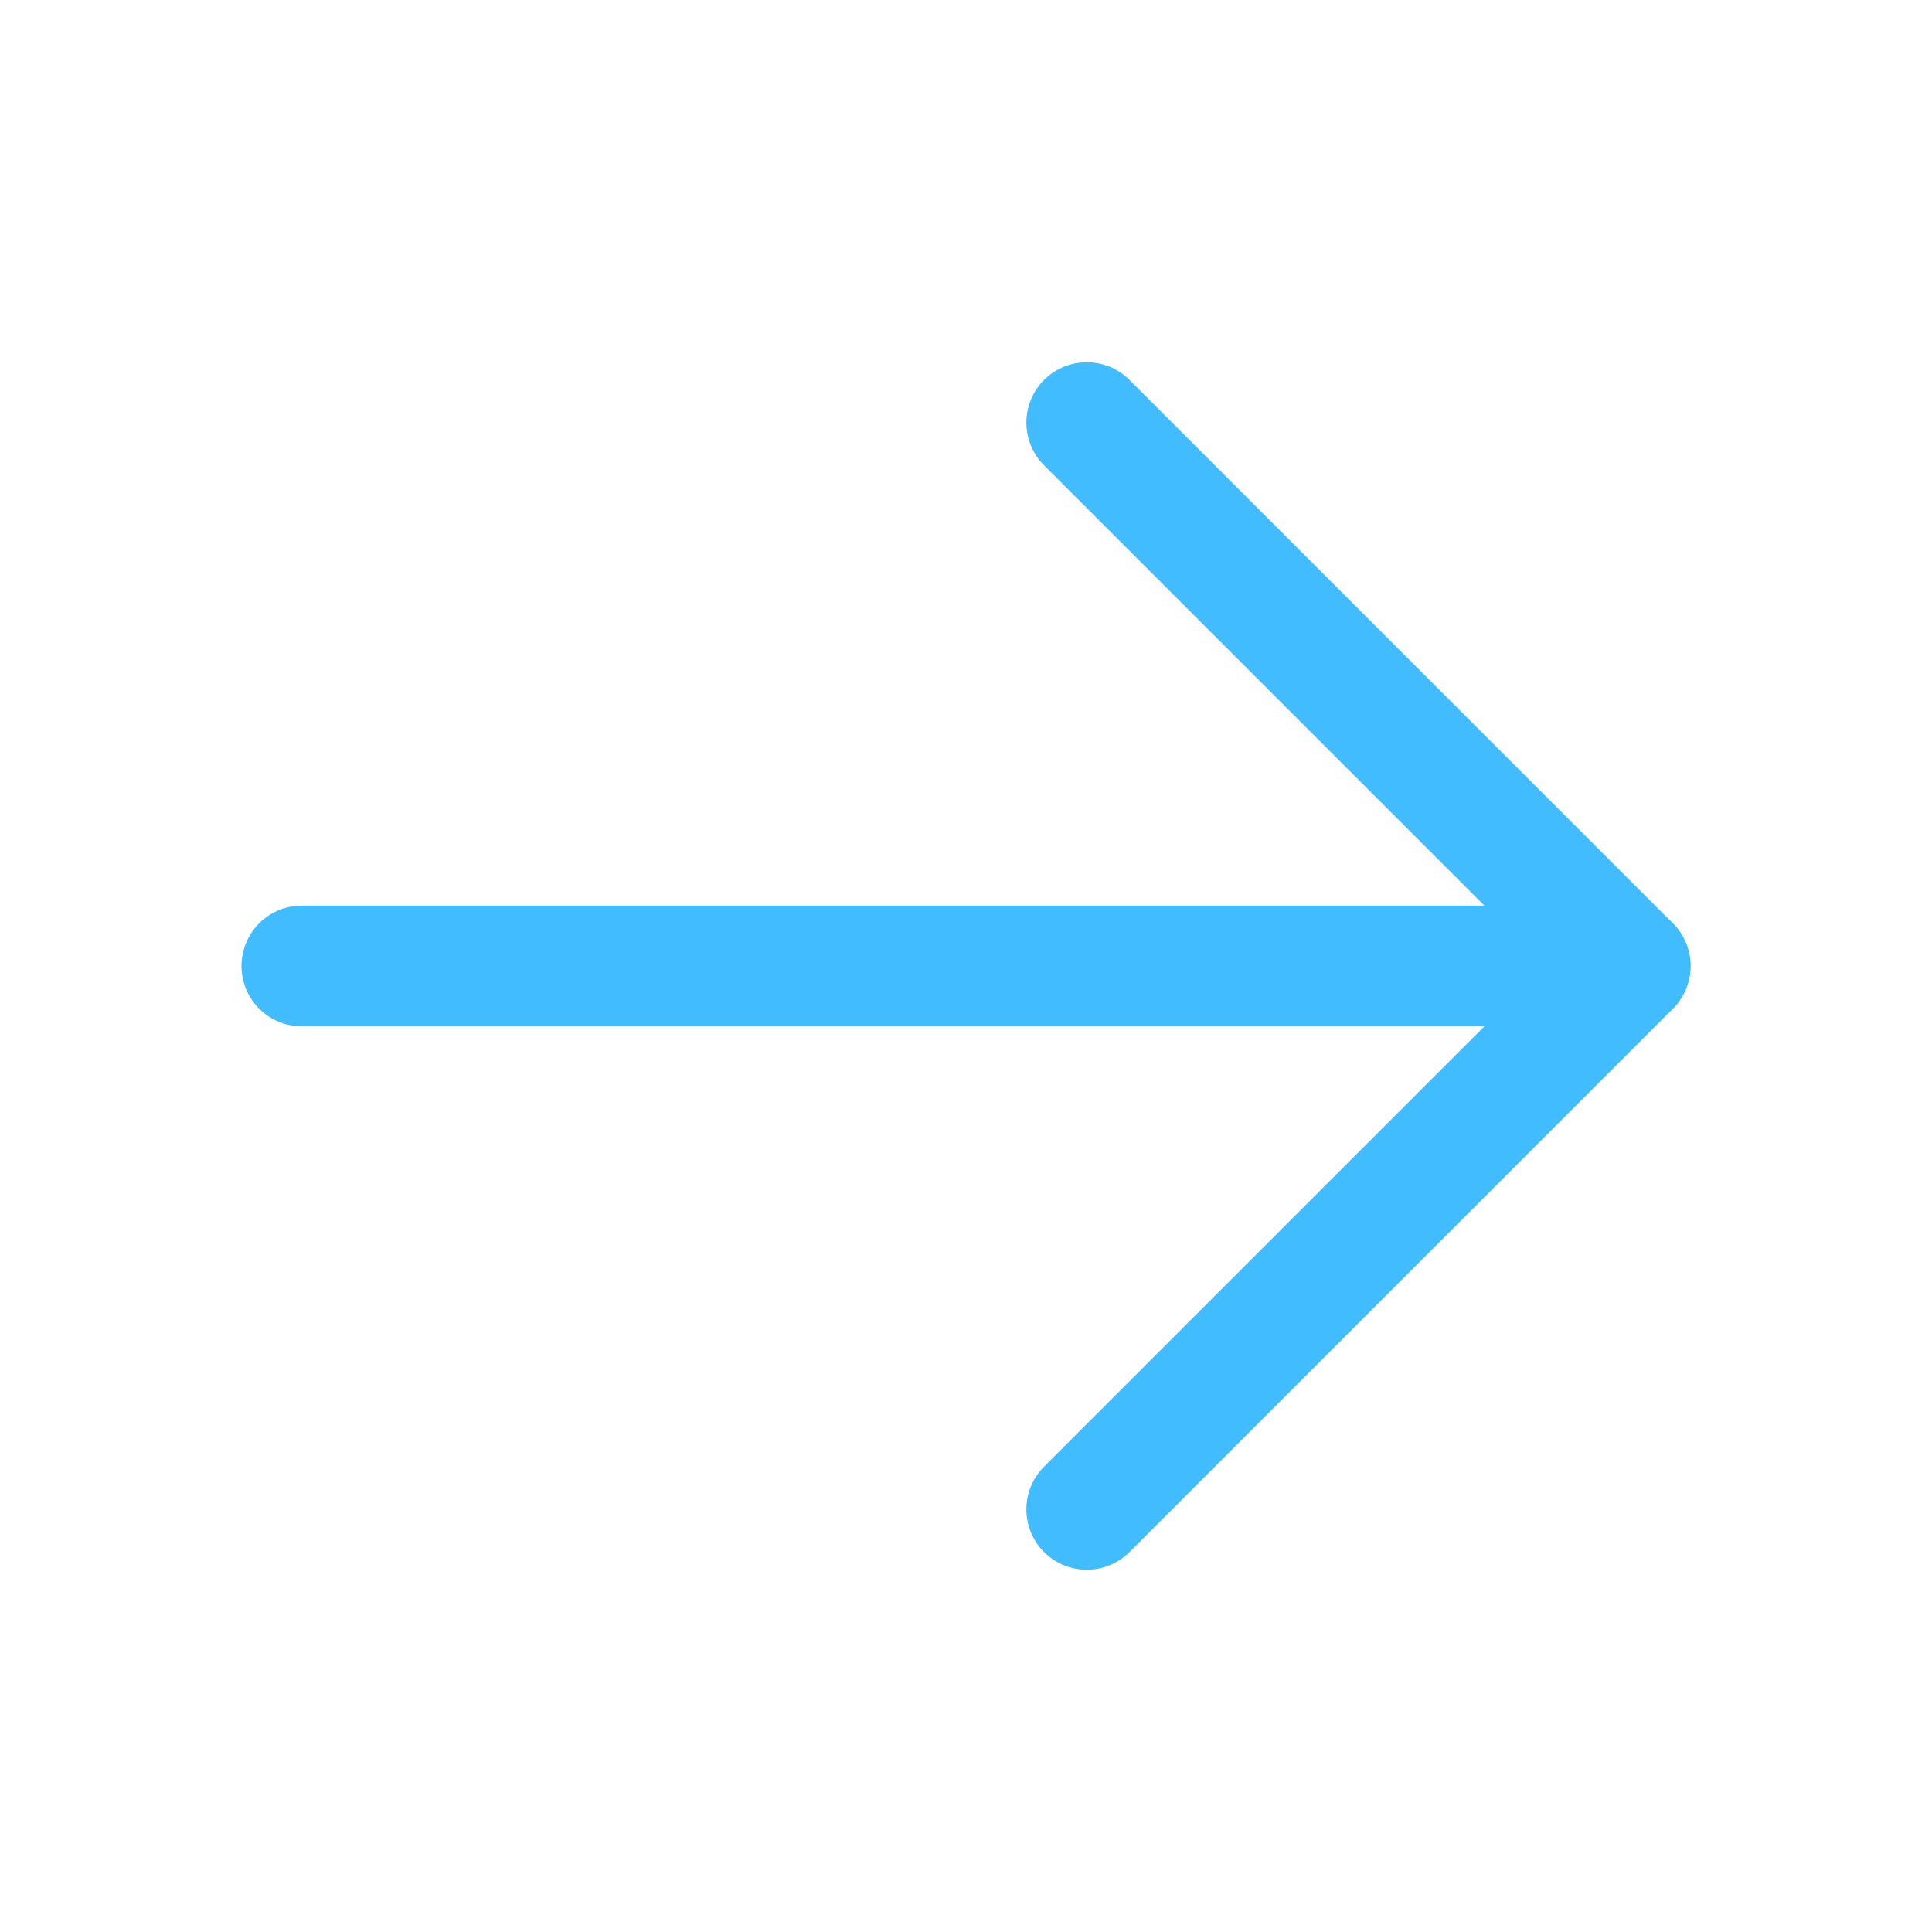
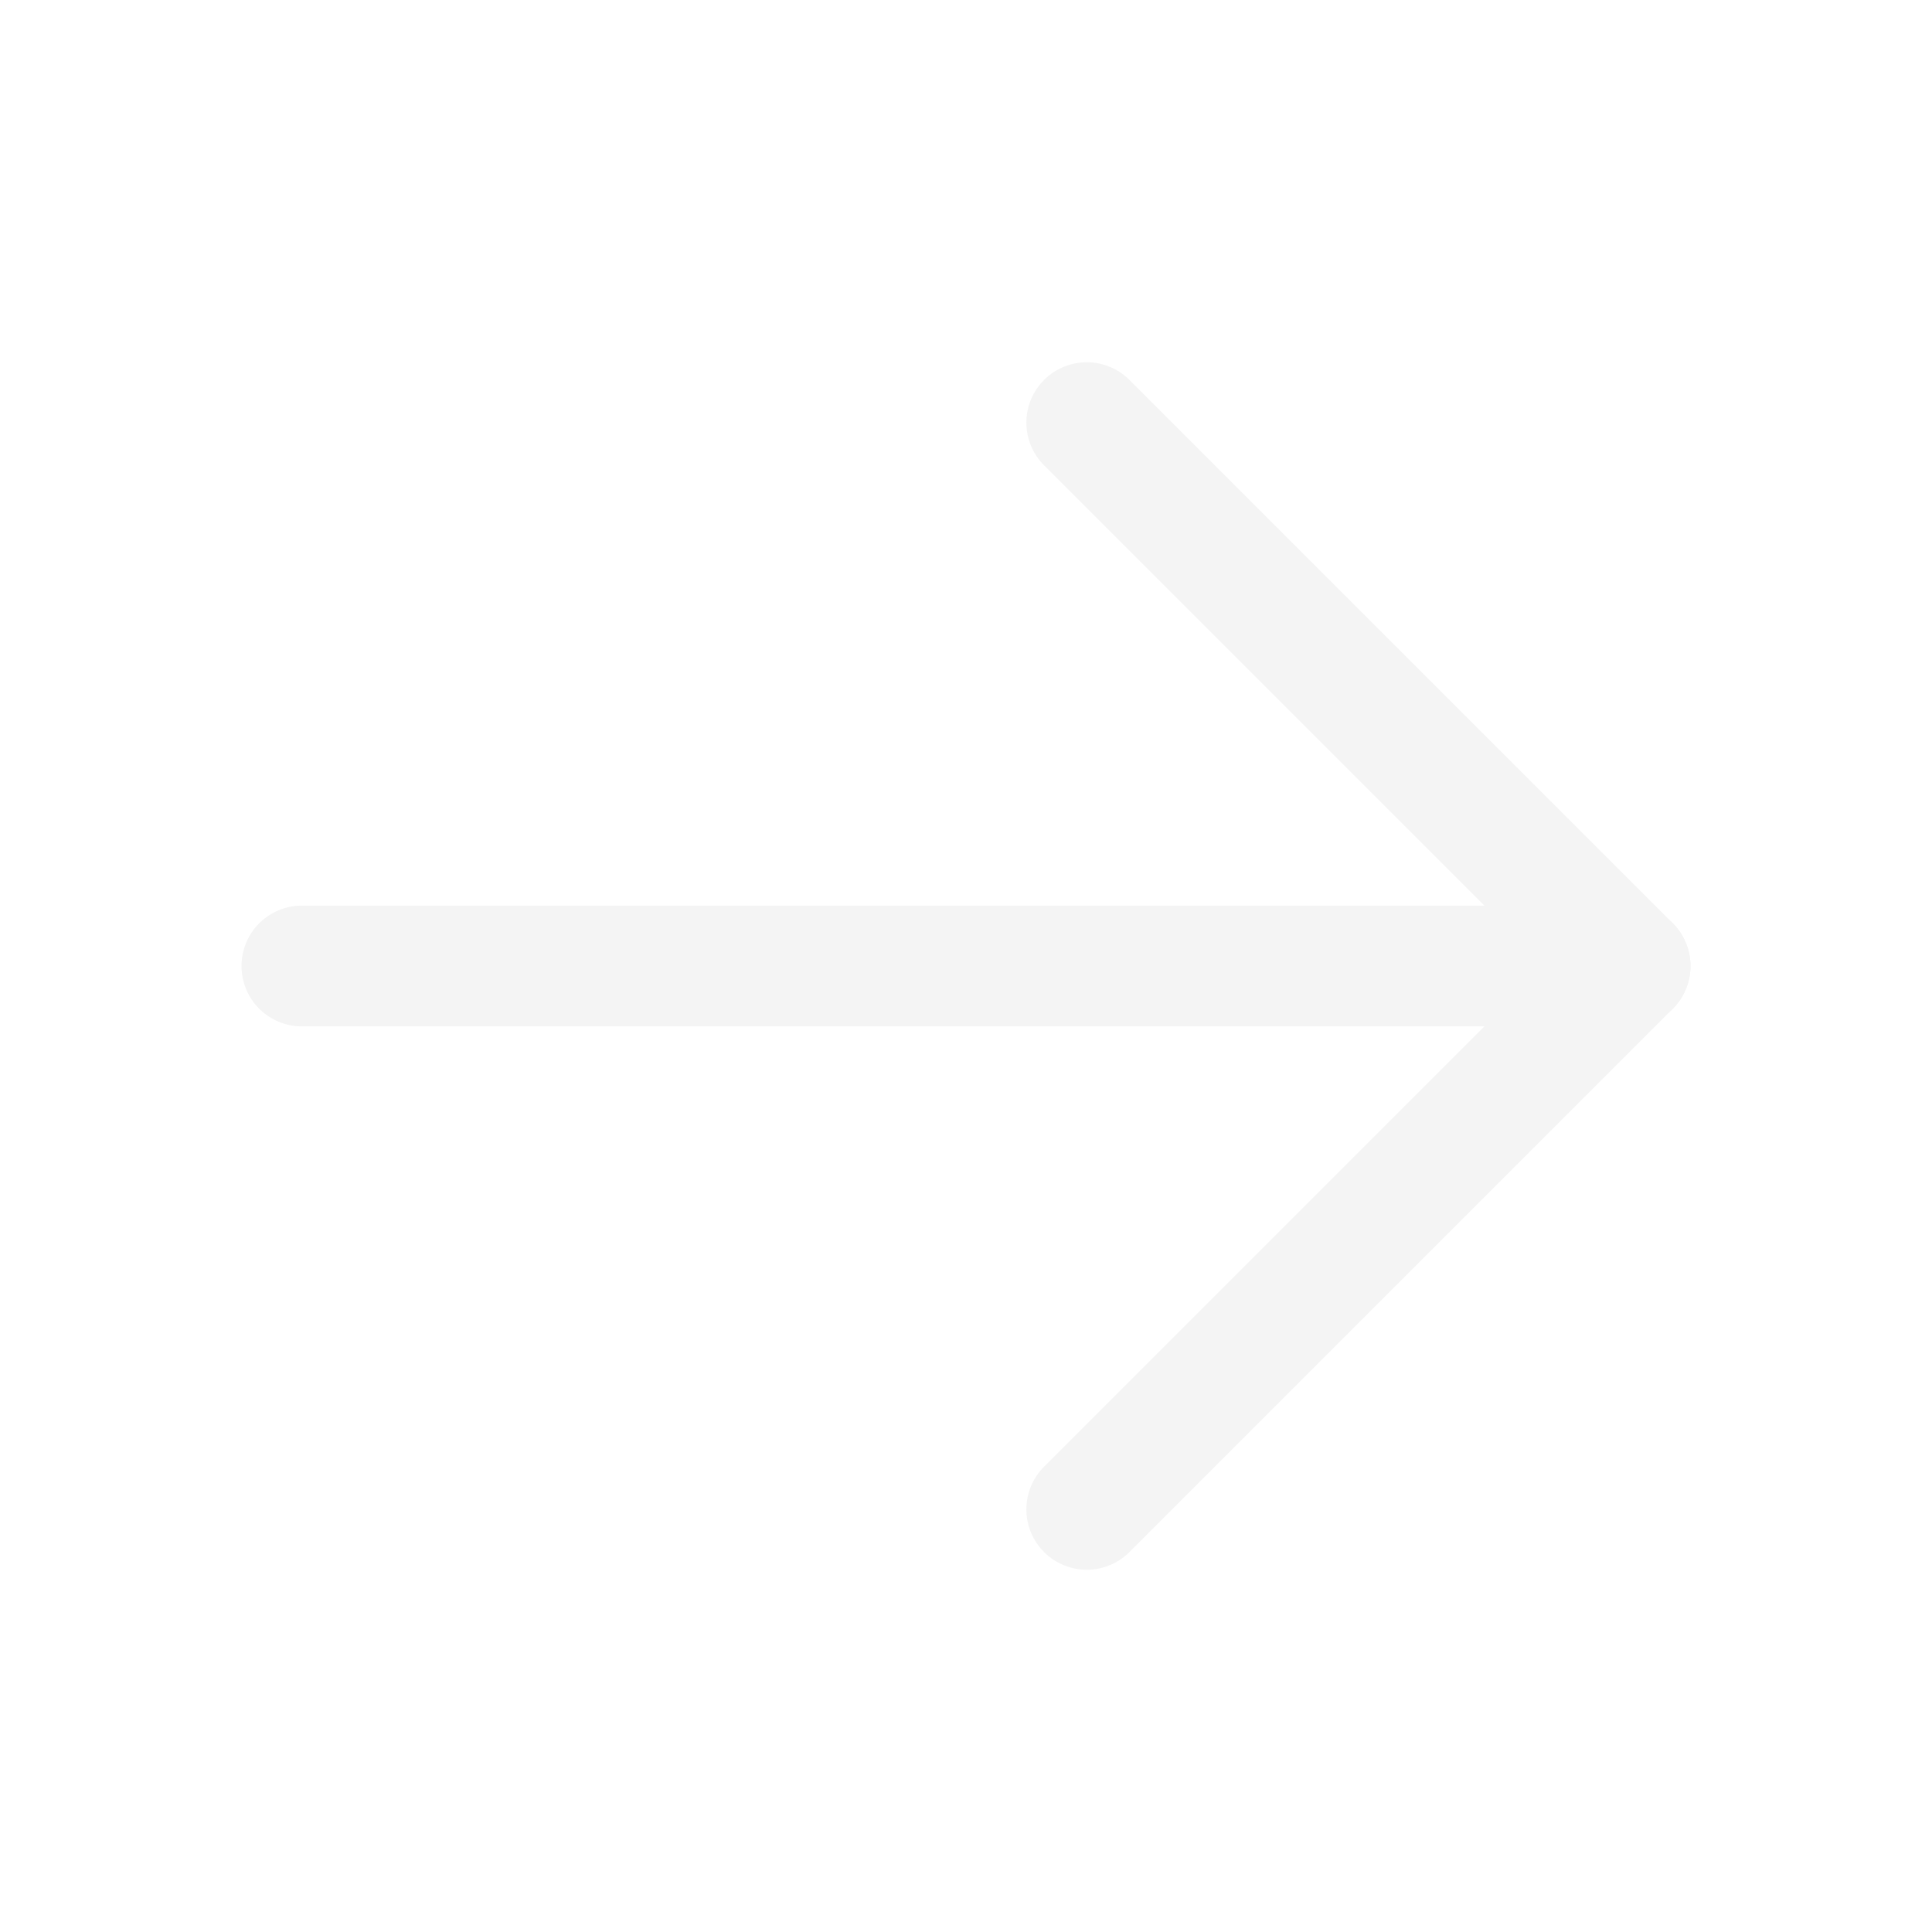
<svg xmlns="http://www.w3.org/2000/svg" width="16" height="16" viewBox="0 0 16 16" fill="none">
-   <path d="M2.5 8H13.5" stroke="#40BCFF" stroke-linecap="round" stroke-linejoin="round" />
-   <path d="M9 3.5L13.5 8L9 12.5" stroke="#40BCFF" stroke-linecap="round" stroke-linejoin="round" />
+   <path d="M2.5 8H13.5" stroke="#F4F4F4" stroke-linecap="round" stroke-linejoin="round" />
+   <path d="M9 3.5L13.5 8L9 12.5" stroke="#F4F4F4" stroke-linecap="round" stroke-linejoin="round" />
</svg>
